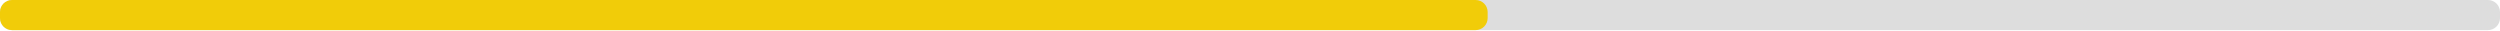
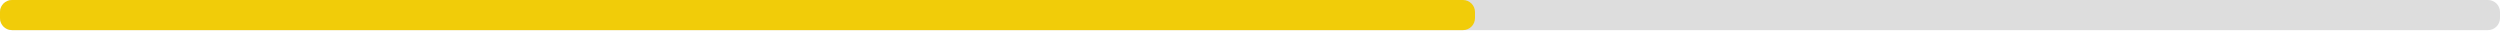
<svg xmlns="http://www.w3.org/2000/svg" width="830" height="10">
  <g>
    <rect style="fill: #ddd;" height="10" width="830" rx="4" y="0" x="0" />
-     <rect style="fill: #f1cc09;" height="10" width="493.9" rx="4" y="0" x="0" />
+     <rect style="fill: #f1cc09;" height="10" width="489.7" rx="4" y="0" x="0" />
  </g>
</svg>
